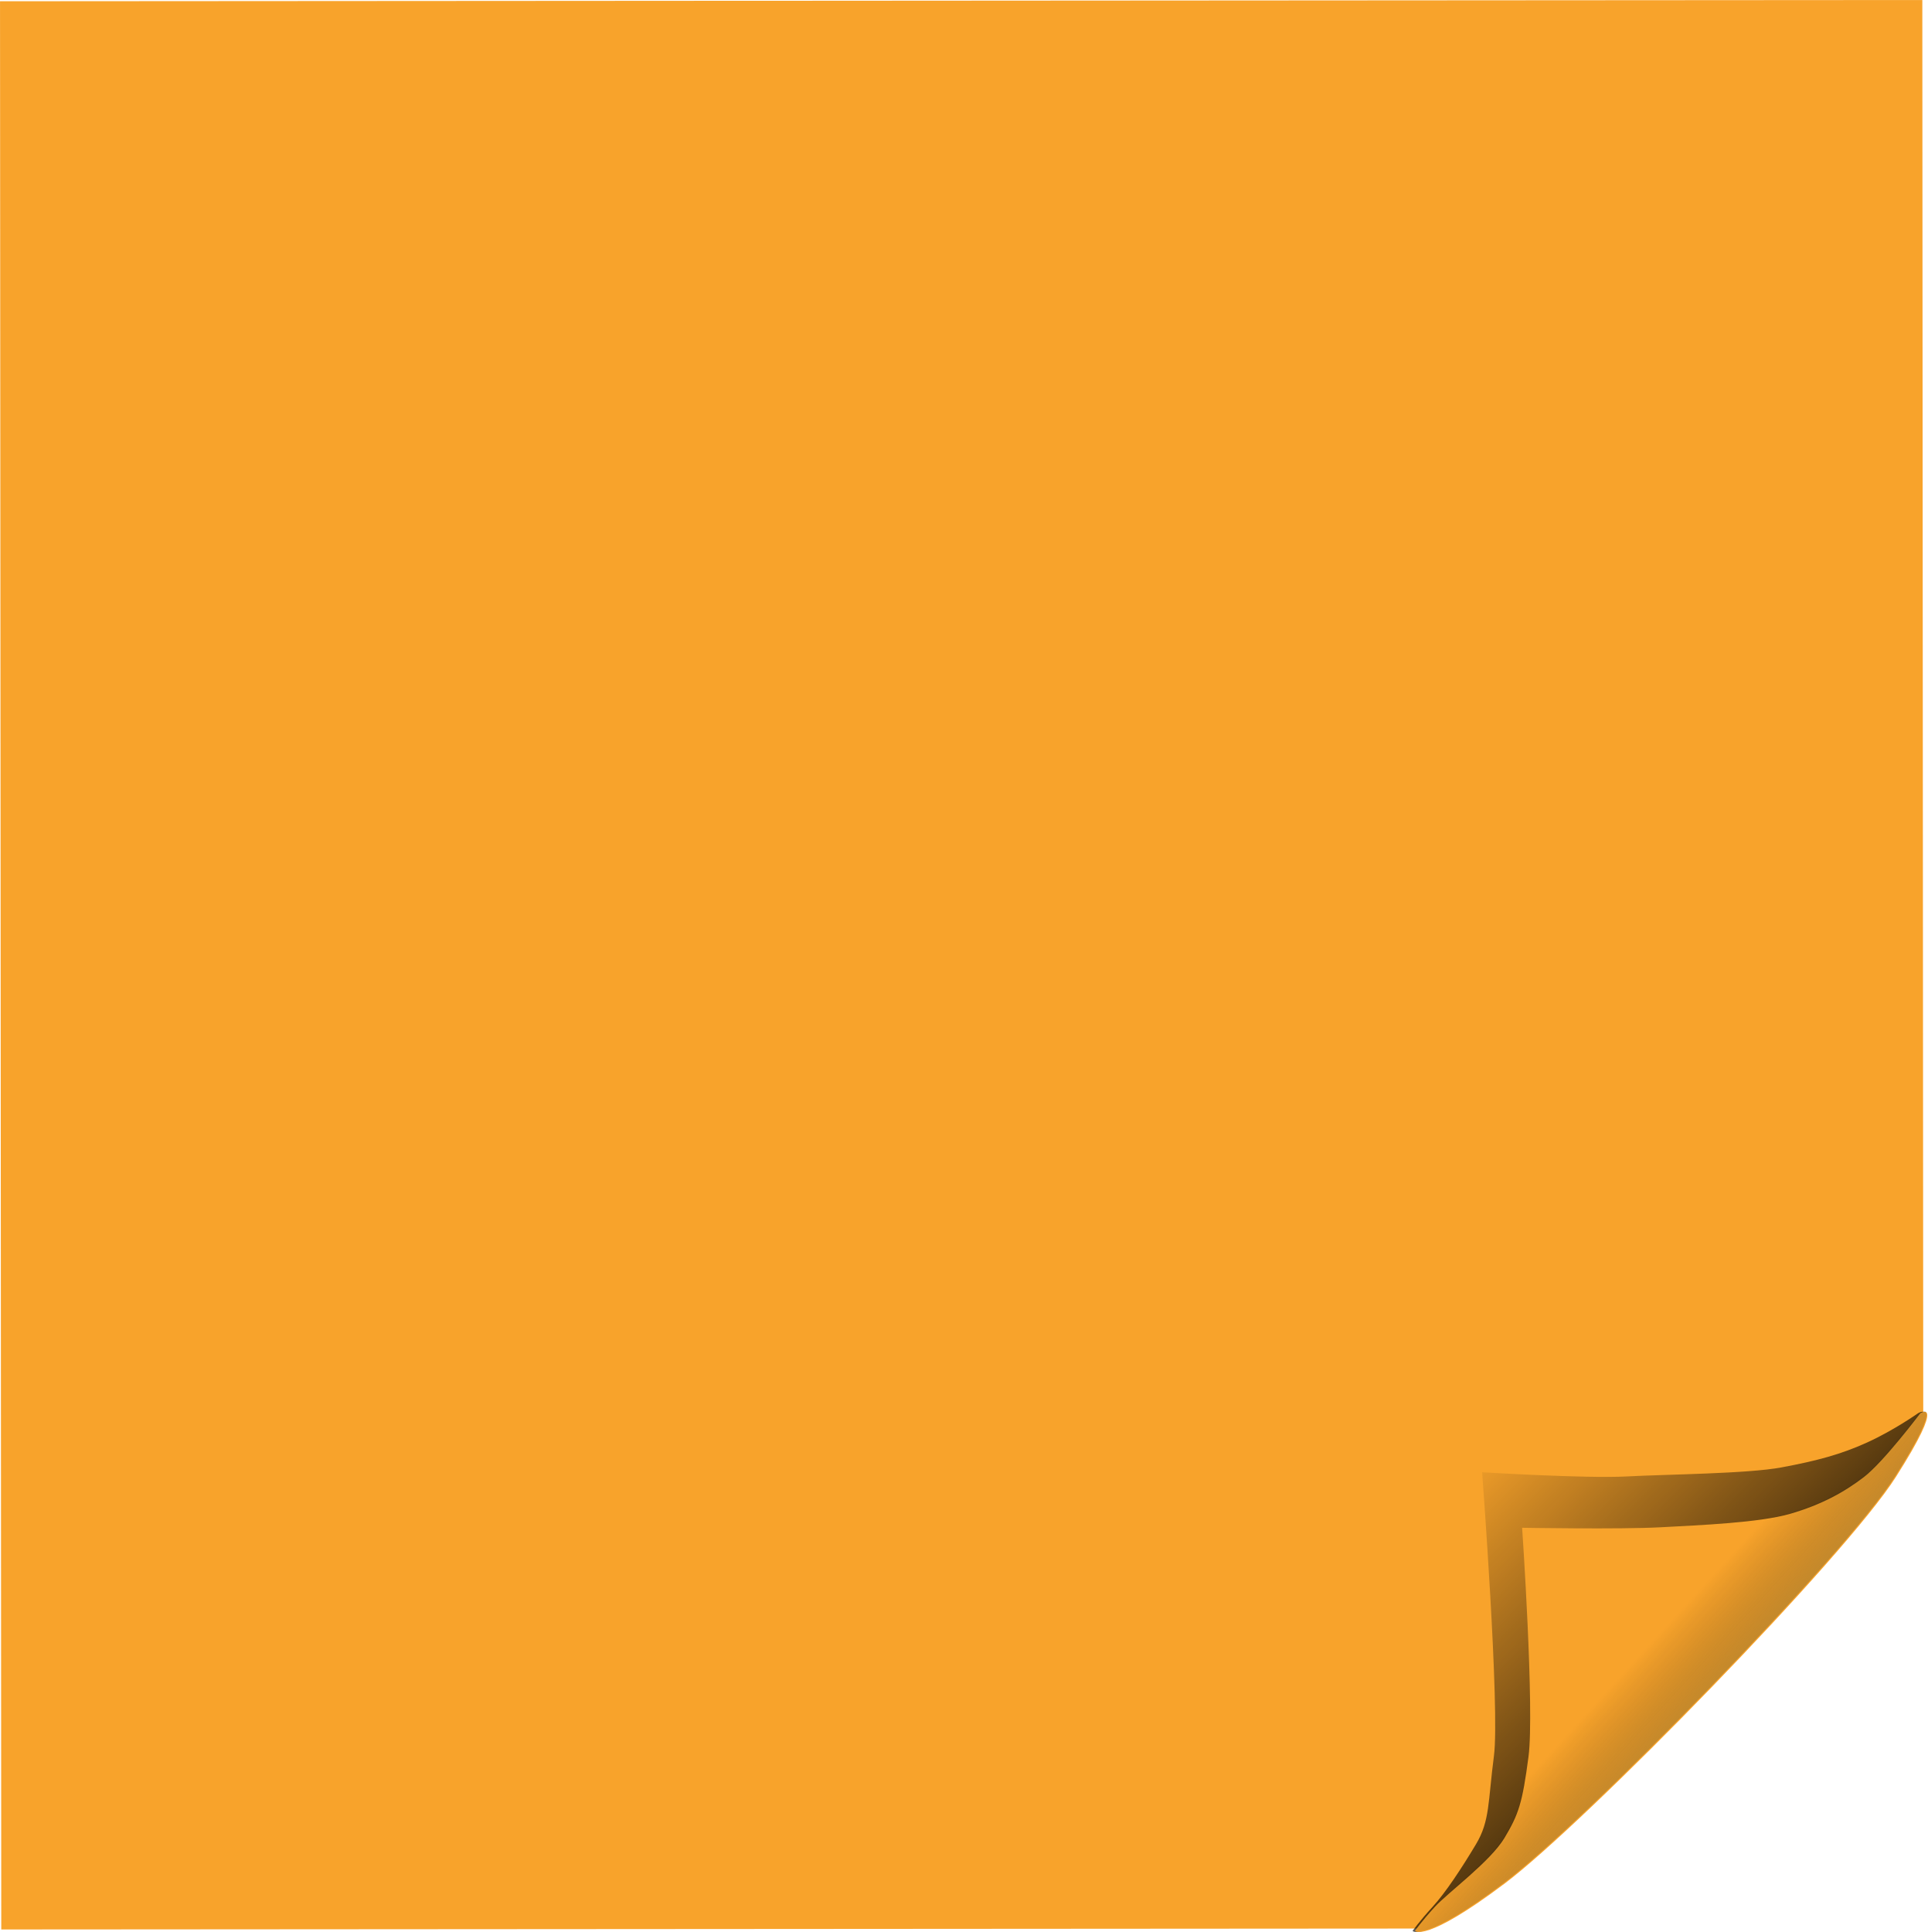
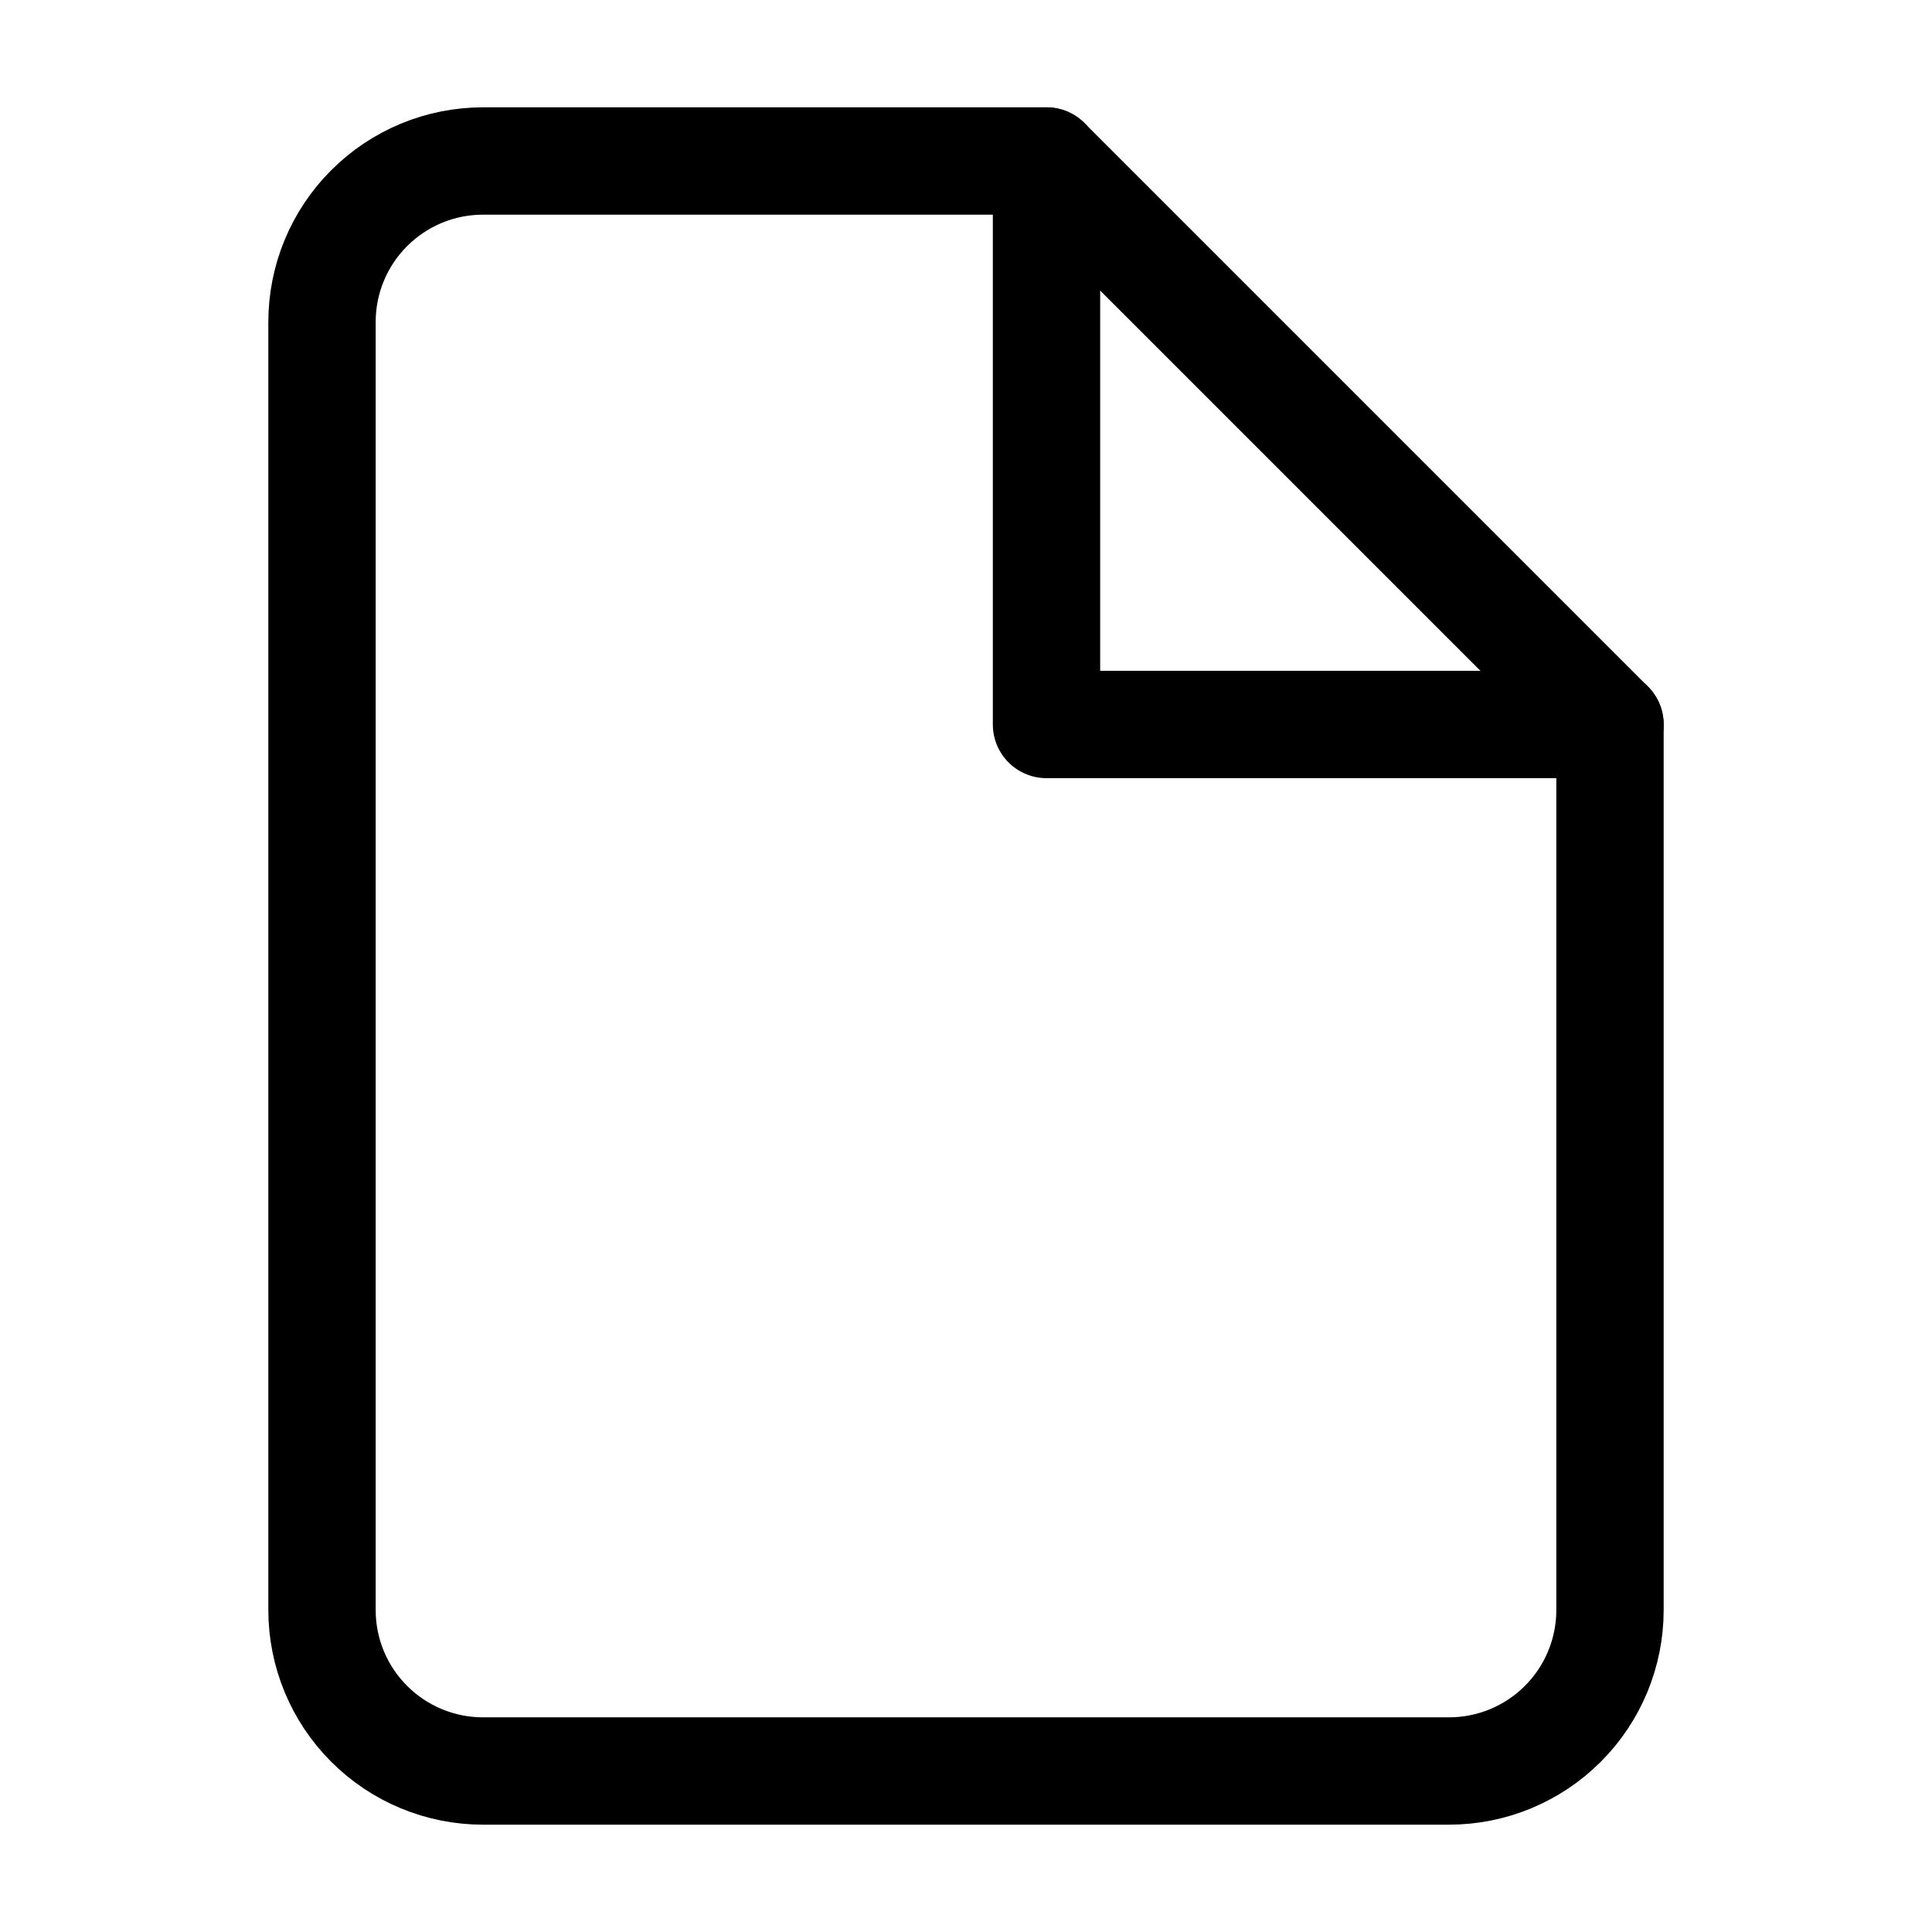
- <svg xmlns="http://www.w3.org/2000/svg" id="svg3070" viewBox="0 0 326.86 327.64" version="1.1">
-   <defs id="defs3072">
-     <linearGradient id="linearGradient3942" y2="487.09" gradientUnits="userSpaceOnUse" x2="318.23" gradientTransform="matrix(1.7607 -.0215 .02151 1.7598 -54.48 -240.13)" y1="503.4" x1="335.63">
-       <stop id="stop3249" style="stop-color:#ffff91" offset="0" />
-       <stop id="stop3251" style="stop-color:#000000;stop-opacity:0" offset="1" />
-     </linearGradient>
-     <linearGradient id="linearGradient3946" y2="469.24" gradientUnits="userSpaceOnUse" x2="299.57" gradientTransform="matrix(1.7607 -.0215 .02151 1.7598 -54.48 -240.13)" y1="501.63" x1="331.34">
-       <stop id="stop3257" style="stop-color:#000000" offset="0" />
-       <stop id="stop3259" style="stop-color:#000000;stop-opacity:0" offset="1" />
-     </linearGradient>
-   </defs>
-   <g id="layer1" transform="translate(-236.57 -331.4)">
-     <g id="g3949">
-       <path id="path2742" style="fill-rule:evenodd;fill:#f8a32b" d="m562.75 572.75-0.157-241.35-326.02 0.212 0.213 327 241.47-0.157 84.489-85.712z" />
-       <path id="path2744" style="fill-rule:evenodd;stroke-width:0;fill:url(#linearGradient3946)" d="m476.14 658.86s1.742 2.12 15.276-8.072 57.704-55.375 66.321-68.949c8.617-13.574 4.117-10.766 4.117-10.766s-4.072 2.882-8.638 4.958c-4.397 1.999-8.505 3.104-14.514 4.221-5.814 1.081-19.449 1.167-26.28 1.534-6.831 0.367-24.487-0.712-24.487-0.712s3.037 40.183 2.004 48.097c-1.033 7.915-0.668 11.012-3.053 14.999-2.385 3.988-5.137 8.182-7.356 10.604-2.219 2.422-3.389 4.085-3.389 4.085z" />
-       <path id="path2746" style="fill-rule:evenodd;stroke-width:0;fill:#f8a32b" d="m476.54 658.85s1.742 2.12 15.276-8.072 57.704-55.375 66.321-68.949c8.617-13.574 4.117-10.766 4.117-10.766s-6.2 8.24-9.578 10.833c-3.378 2.593-7.271 4.706-12.467 6.218-5.196 1.512-15.191 1.924-22.023 2.291-6.831 0.367-23.466 0.084-23.466 0.084s2.114 30.893 1.081 38.808c-1.033 7.915-1.694 9.811-4.08 13.799-2.385 3.988-9.574 9.247-11.793 11.669-2.219 2.422-3.389 4.085-3.389 4.085z" />
-       <path id="path2748" style="fill-rule:evenodd;stroke-width:0;fill:url(#linearGradient3942)" d="m476.42 658.73s1.742 2.12 15.276-8.072 57.704-55.375 66.321-68.949c8.617-13.574 4.117-10.766 4.117-10.766s-6.2 8.24-9.578 10.833c-3.378 2.593-7.271 4.706-12.467 6.218-5.196 1.512-15.191 1.924-22.023 2.291-6.831 0.367-23.466 0.084-23.466 0.084s2.114 30.893 1.081 38.808c-1.033 7.915-1.694 9.811-4.08 13.799-2.385 3.988-9.574 9.247-11.793 11.669-2.219 2.422-3.389 4.085-3.389 4.085z" />
-     </g>
-   </g>
+ <svg xmlns="http://www.w3.org/2000/svg" width="36" height="36" viewBox="0 0 36 36" fill="none">
+   <path d="M19.5 3H9C8.204 3 7.441 3.316 6.879 3.879C6.316 4.441 6 5.204 6 6V30C6 30.796 6.316 31.559 6.879 32.121C7.441 32.684 8.204 33 9 33H27C27.796 33 28.559 32.684 29.121 32.121C29.684 31.559 30 30.796 30 30V13.5L19.5 3Z" stroke="black" stroke-width="2" stroke-linecap="round" stroke-linejoin="round" />
+   <path d="M19.5 3V13.5H30" stroke="black" stroke-width="2" stroke-linecap="round" stroke-linejoin="round" />
</svg>
